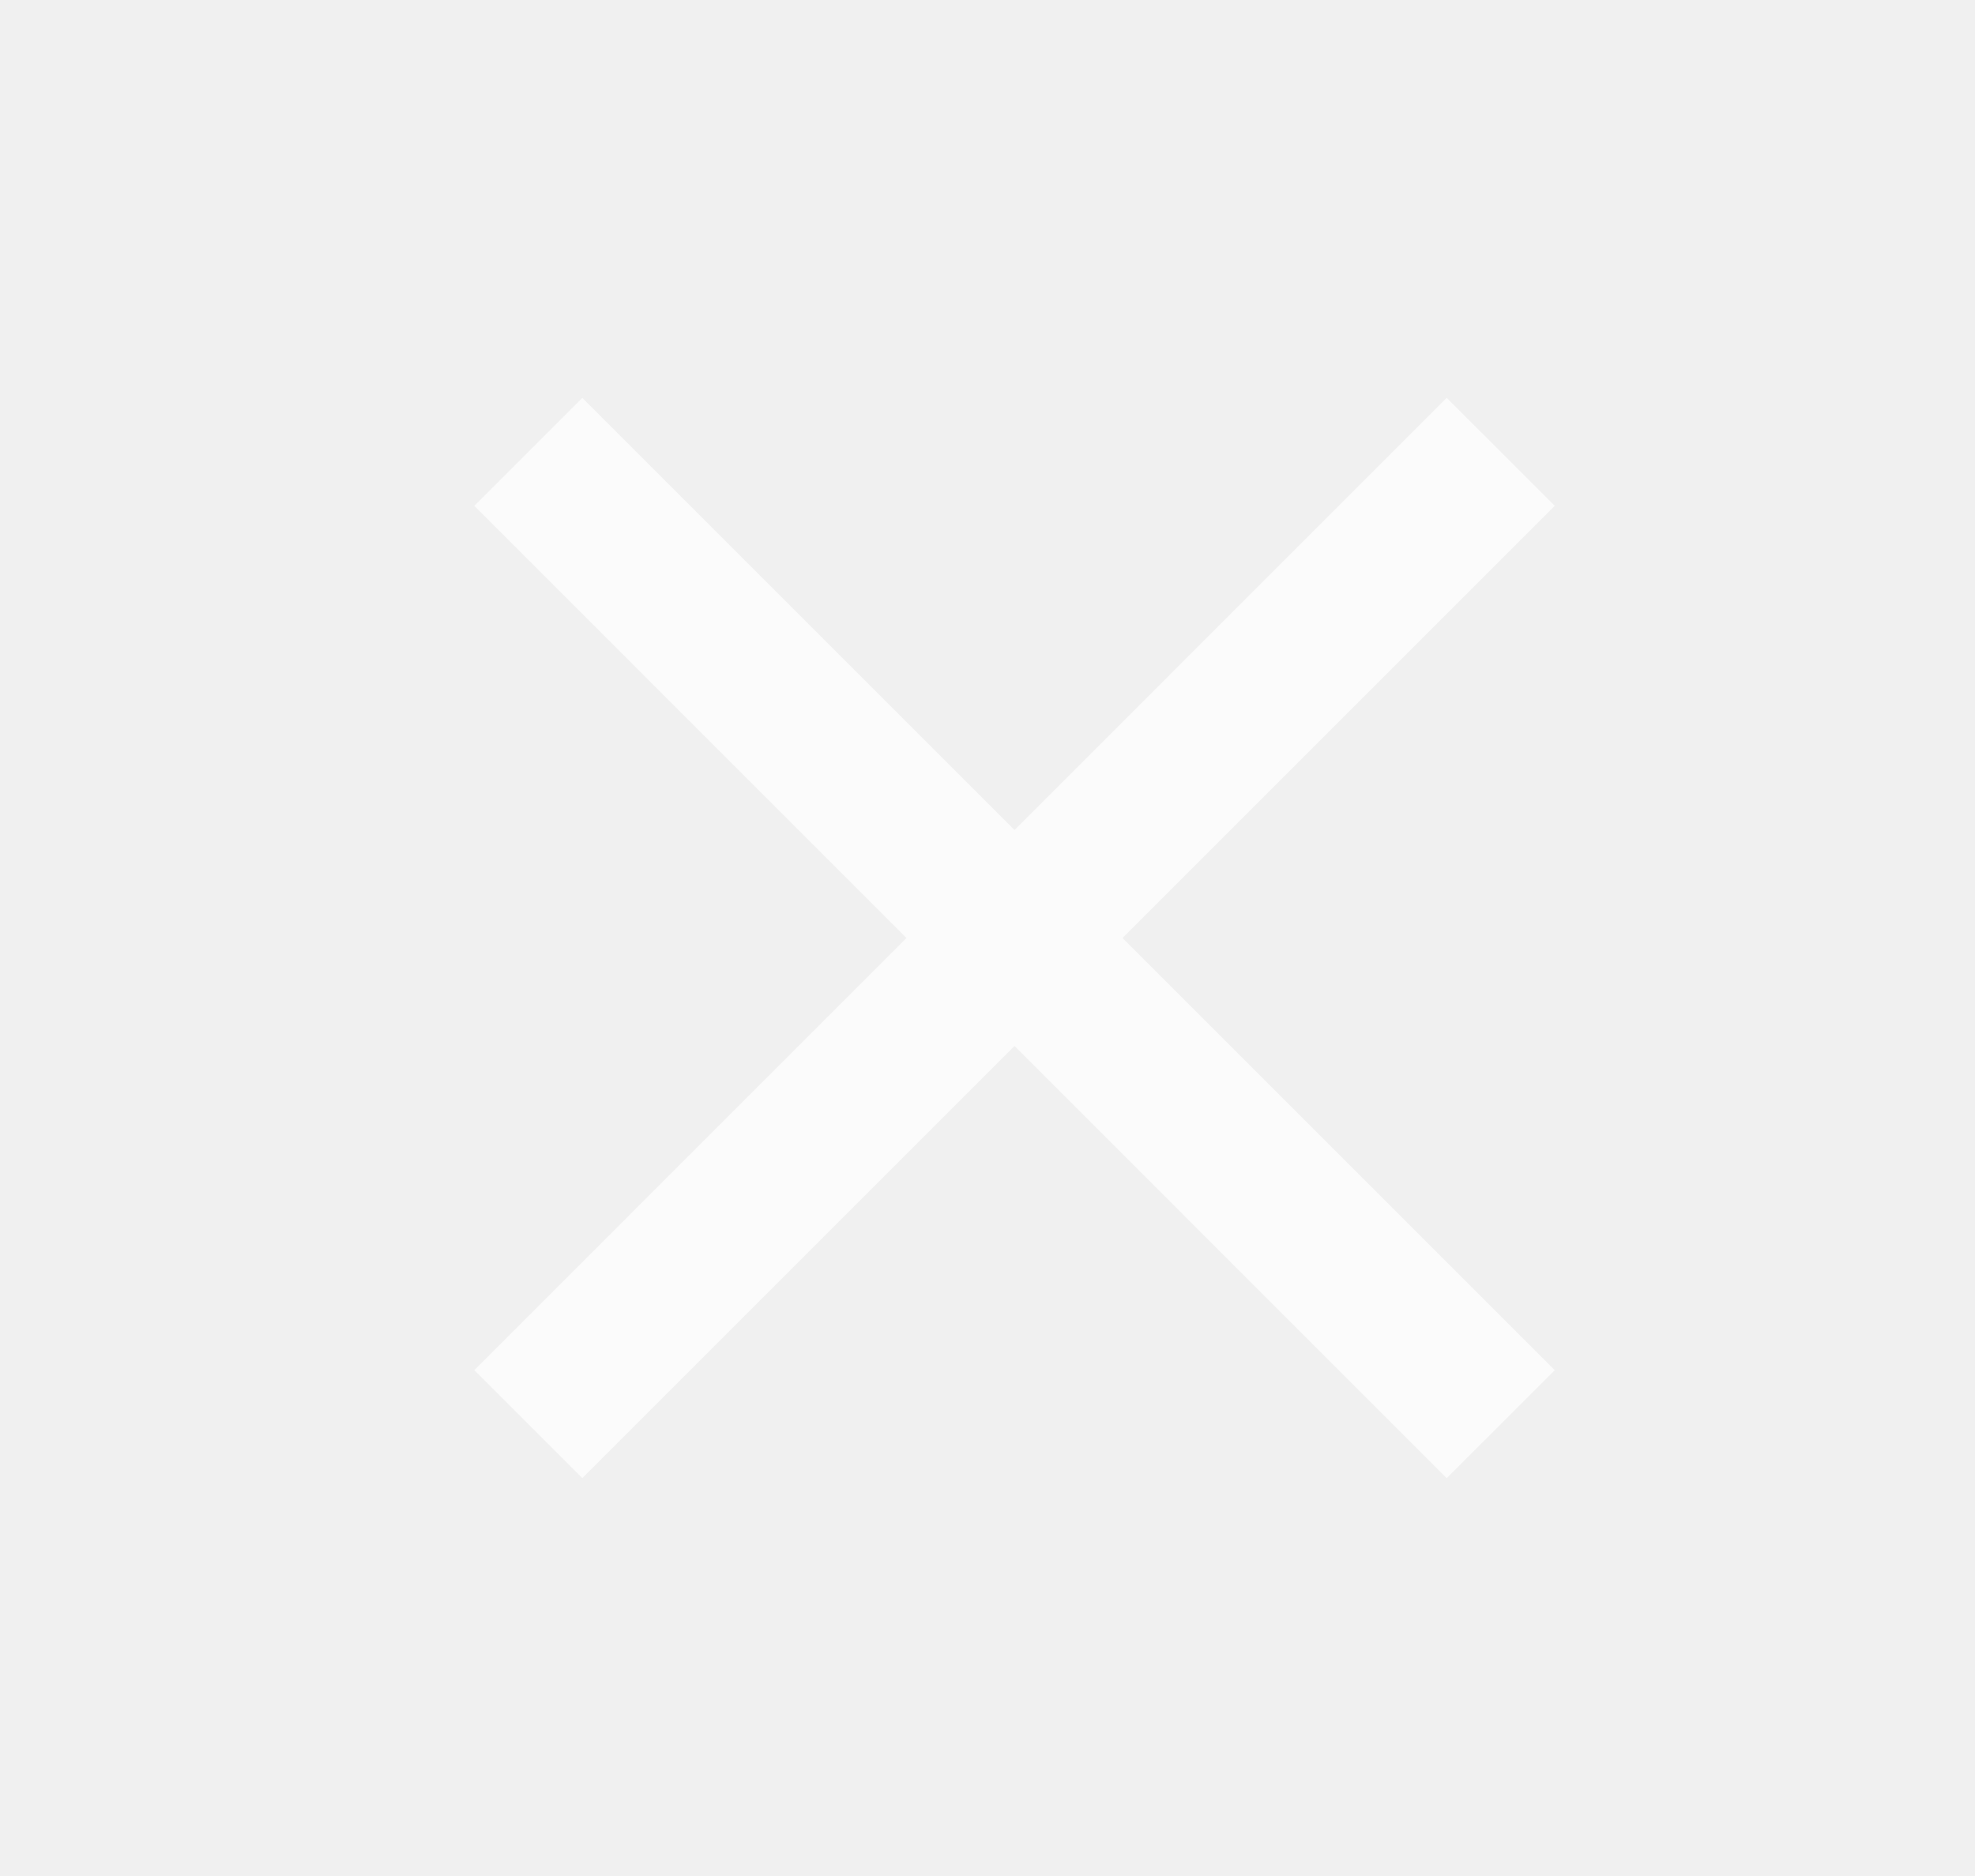
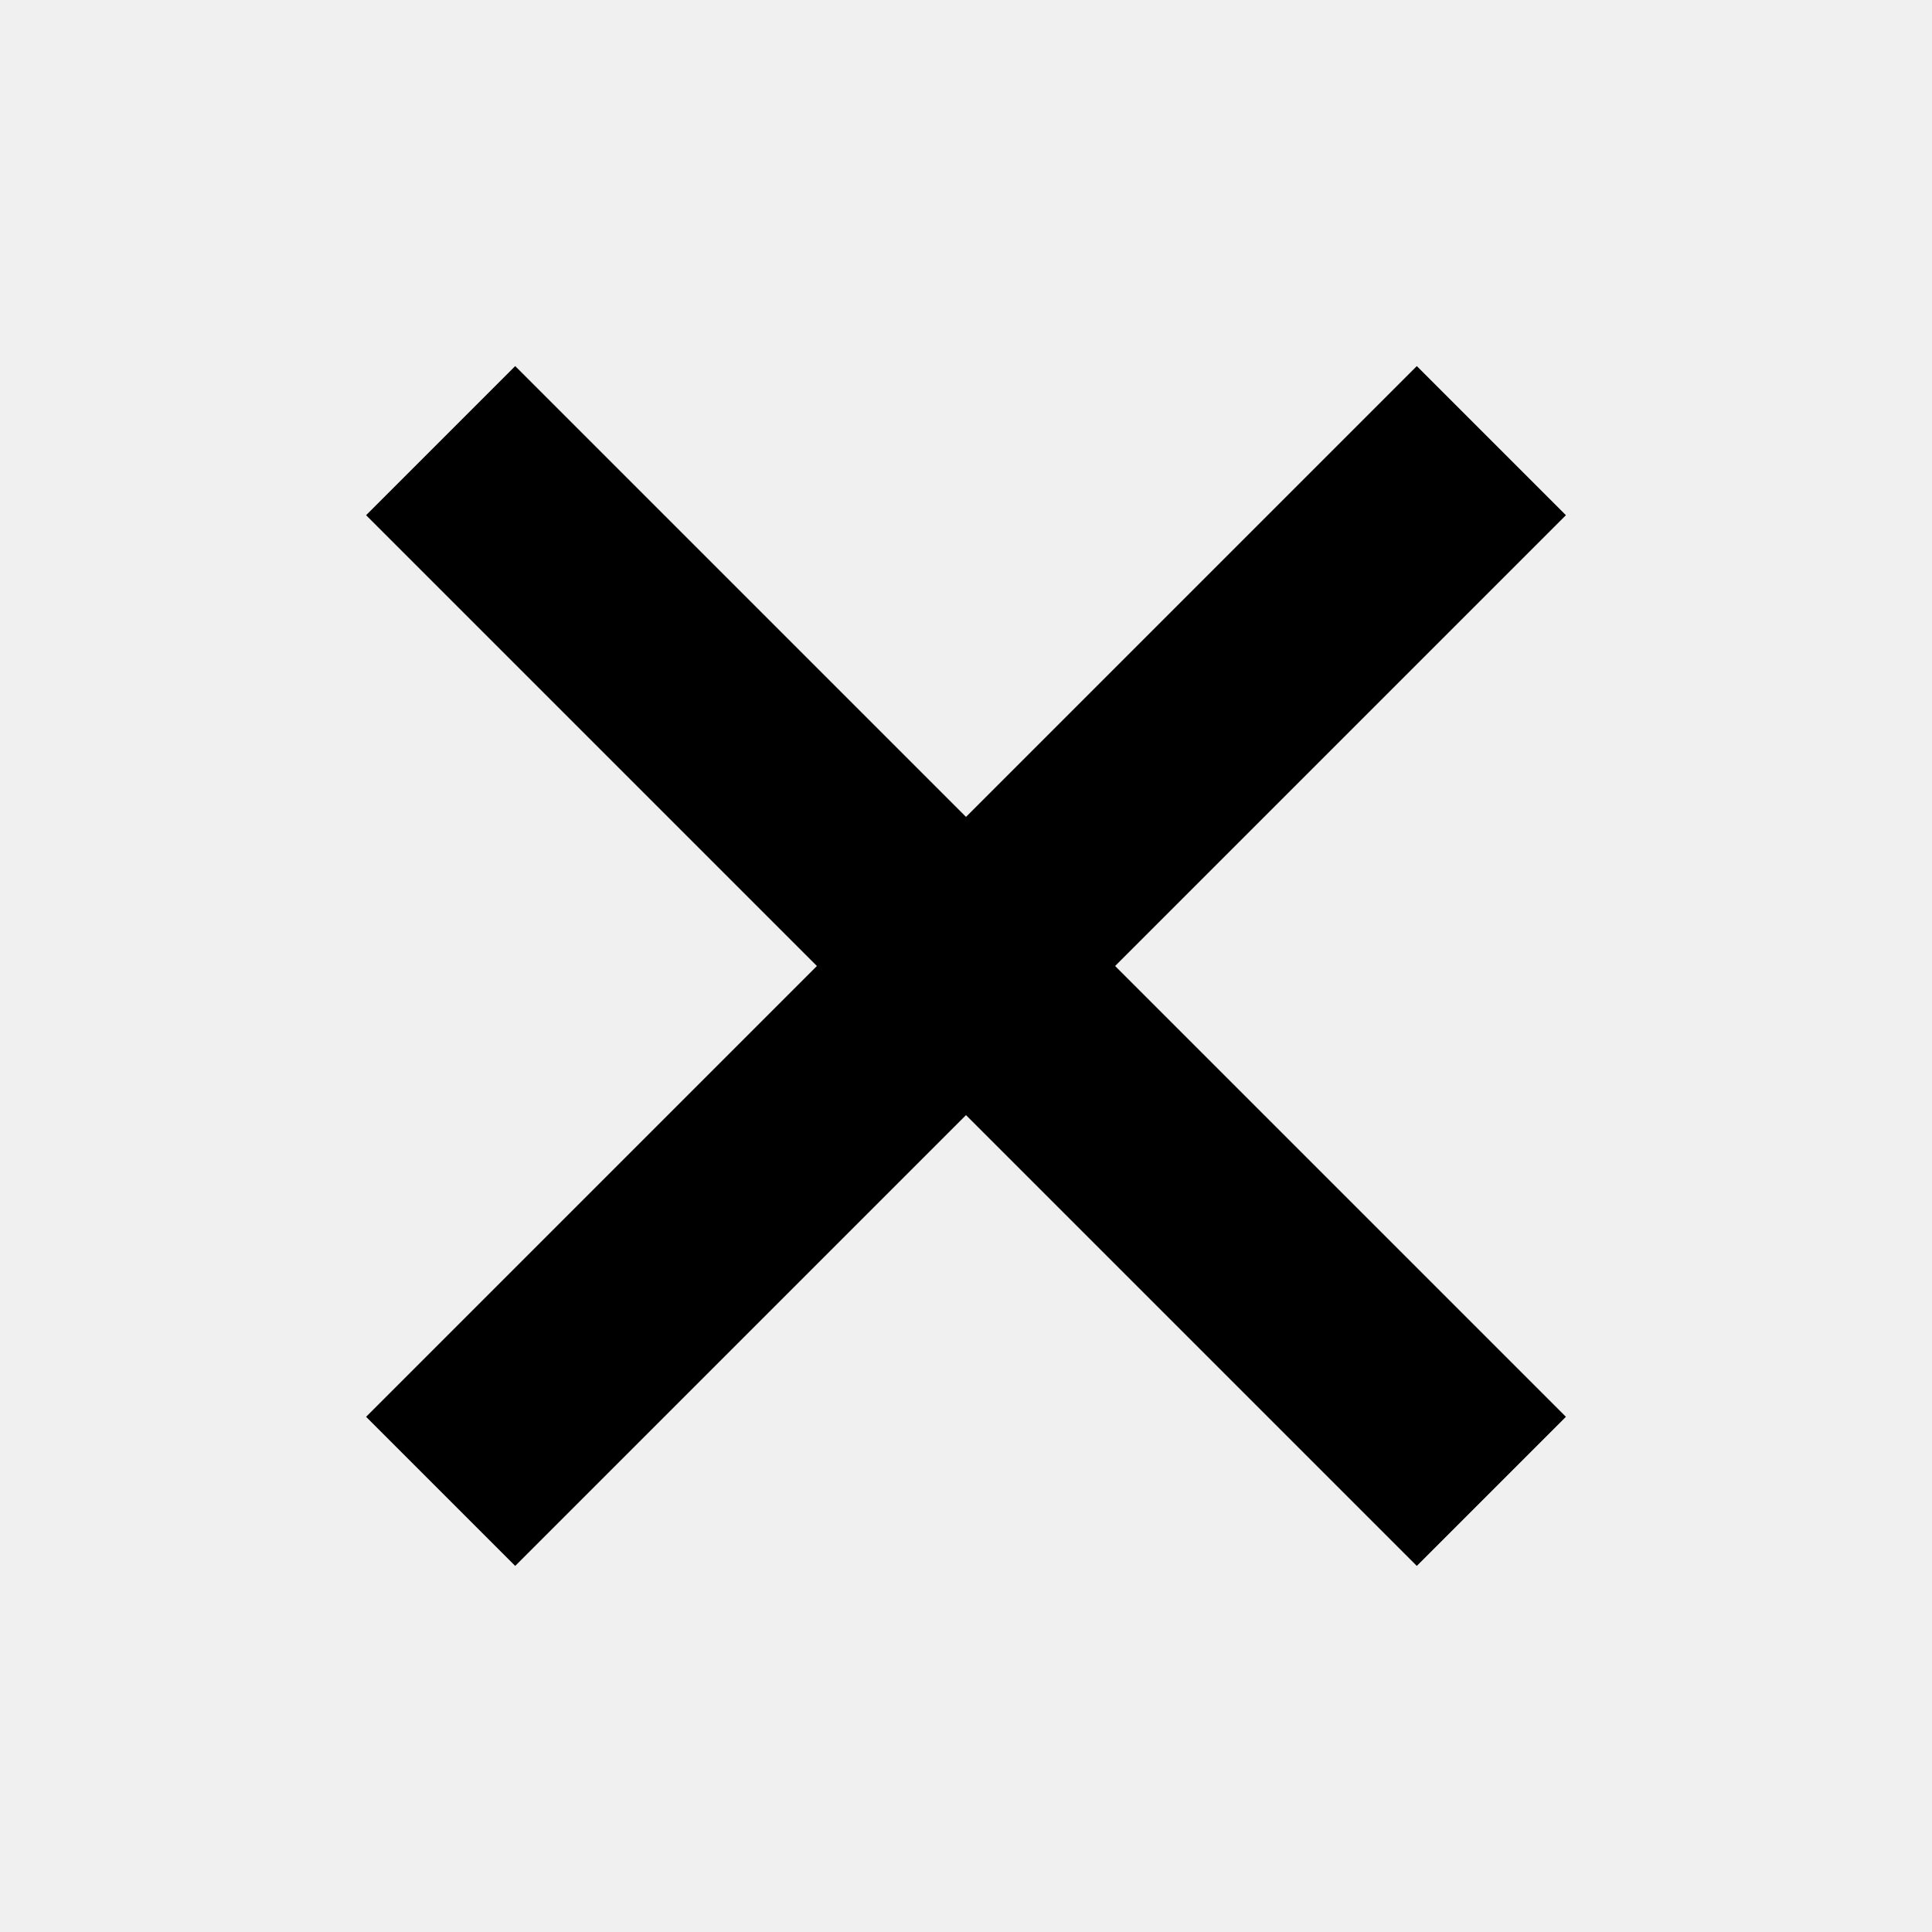
- <svg xmlns="http://www.w3.org/2000/svg" width="20" height="19" viewBox="0 0 20 19" fill="none">
-   <path d="M15.745 13.877L14.65 14.971L10.274 10.594L5.897 14.971L4.803 13.877L9.179 9.5L4.803 5.123L5.897 4.029L10.274 8.406L14.65 4.029L15.745 5.123L11.368 9.5L15.745 13.877Z" fill="white" fill-opacity="0.7" />
+ <svg xmlns="http://www.w3.org/2000/svg" height="24px" viewBox="0 -960 960 960" width="24px" fill="0">
+   <path d="M256-181.91 181.91-256l224-224-224-224L256-778.09l224 224 224-224L778.09-704l-224 224 224 224L704-181.91l-224-224-224 224Z" />
</svg>
